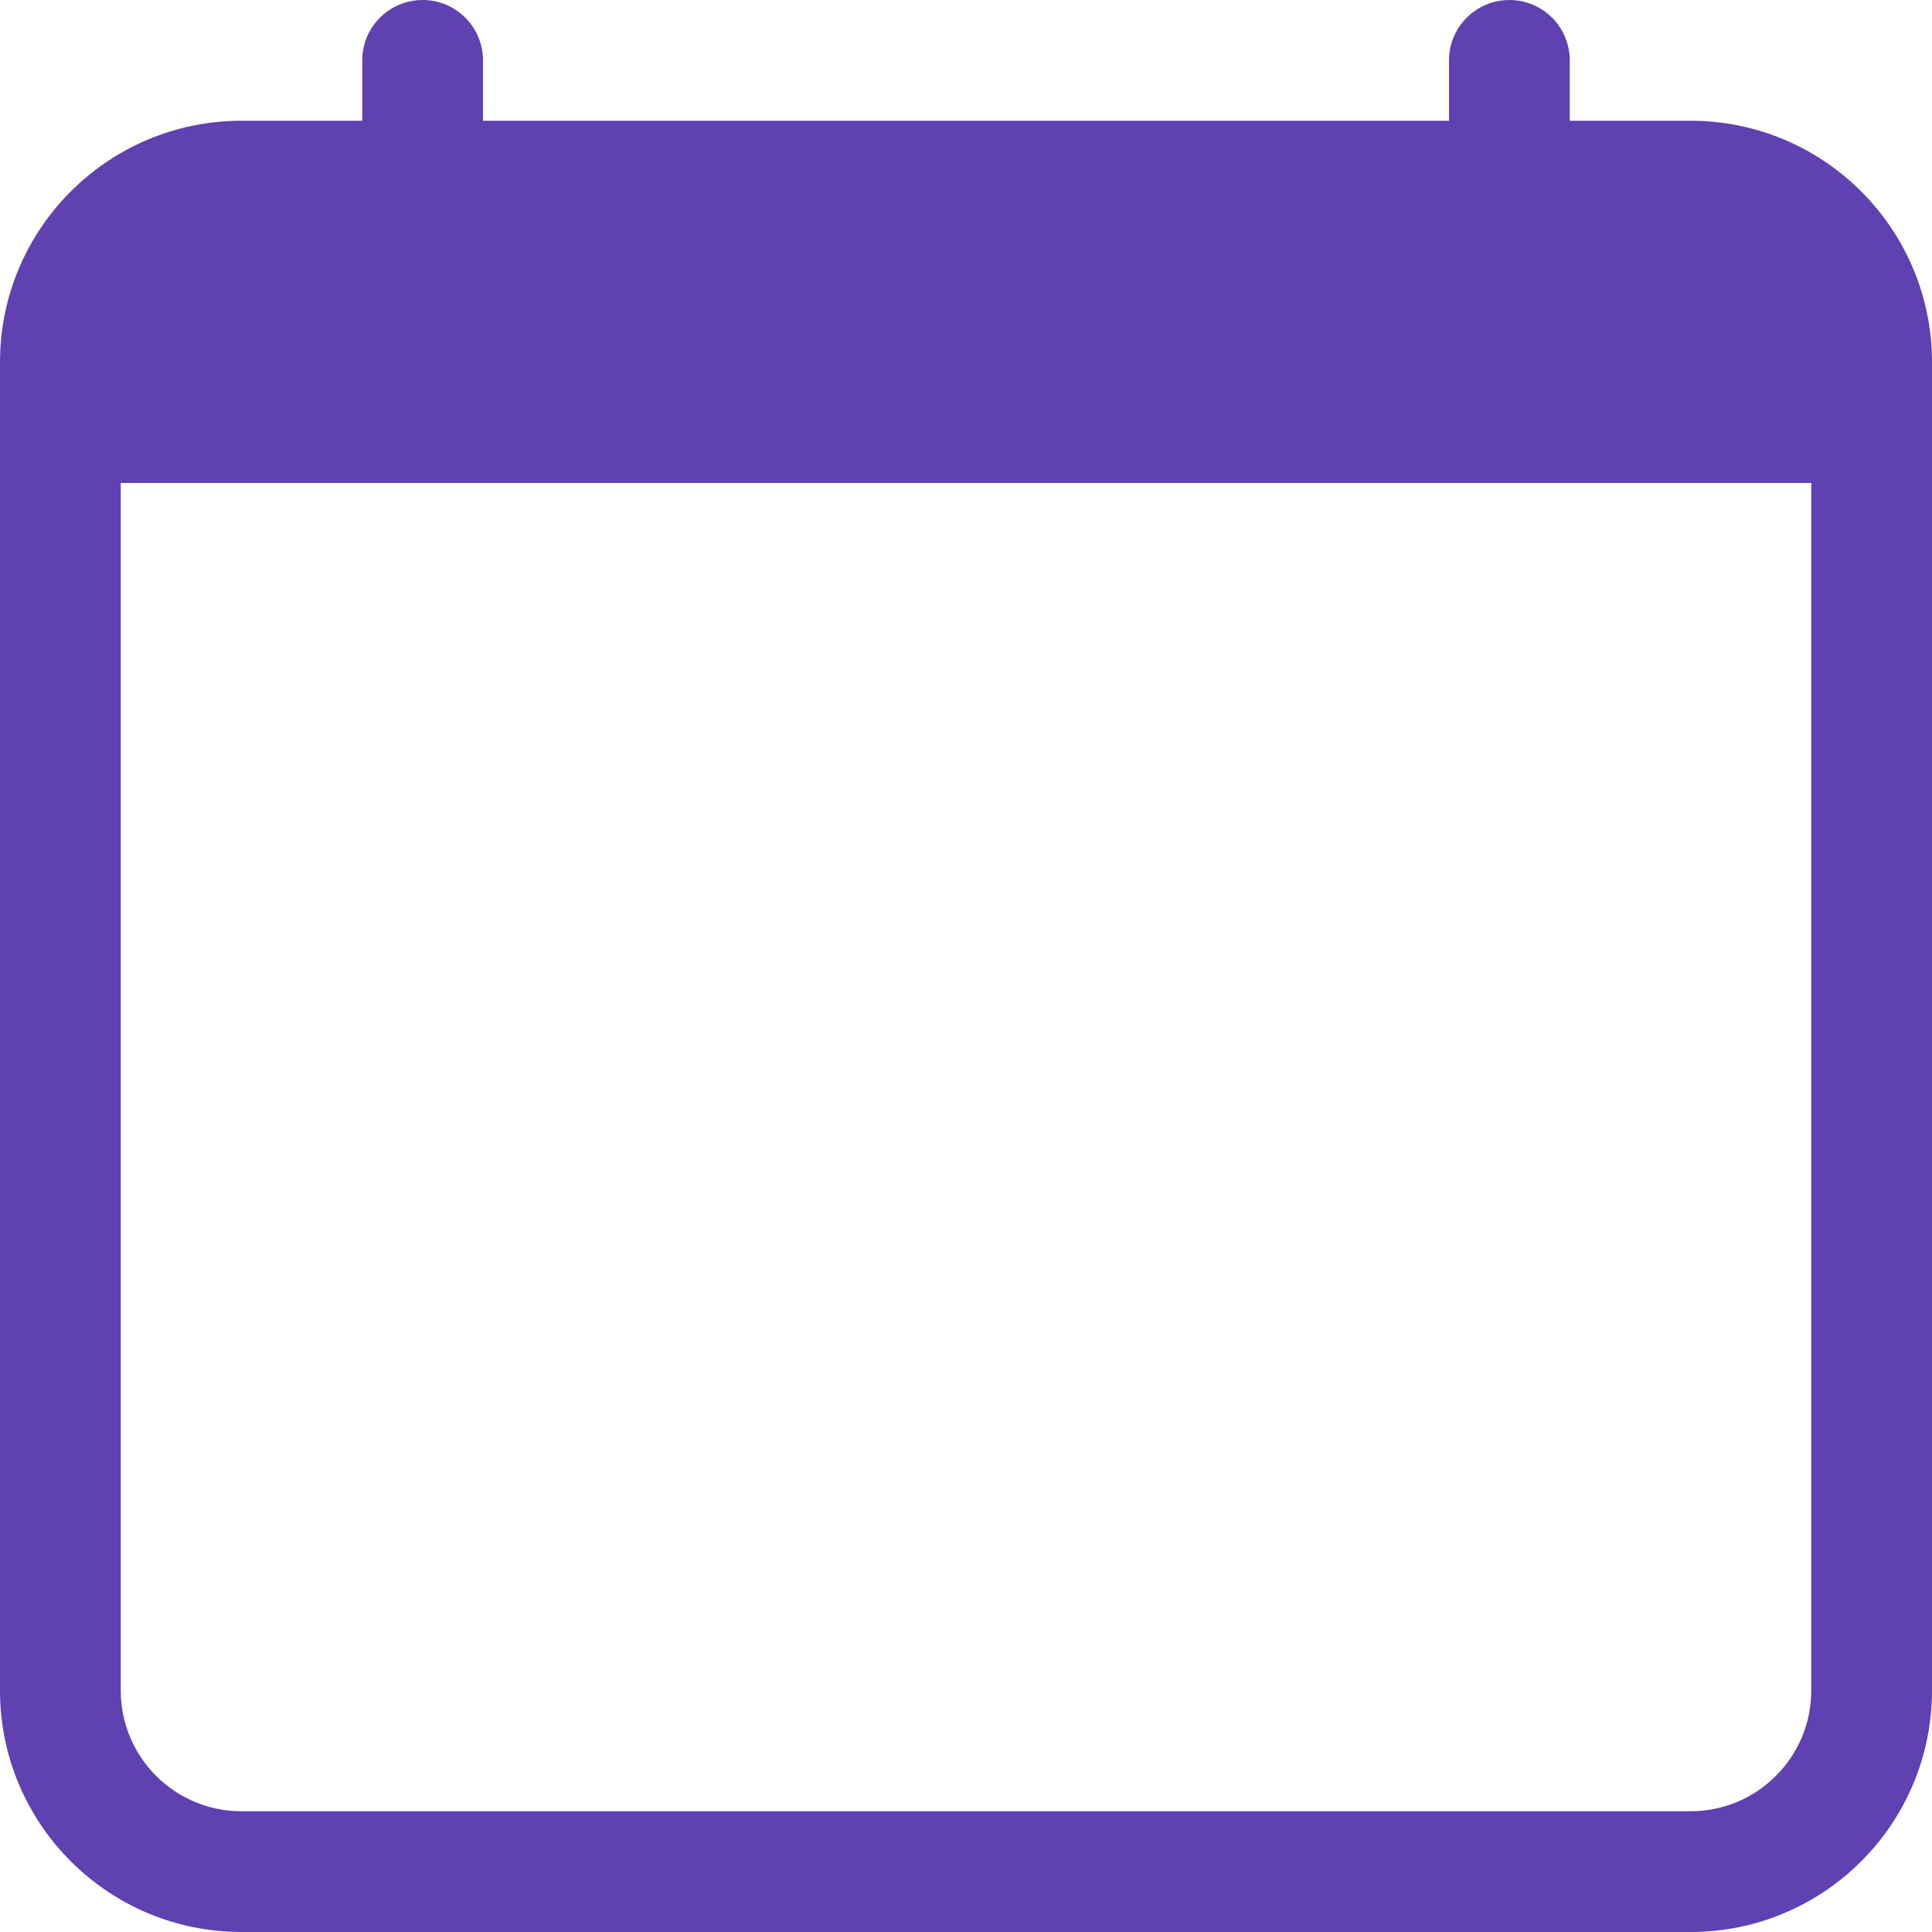
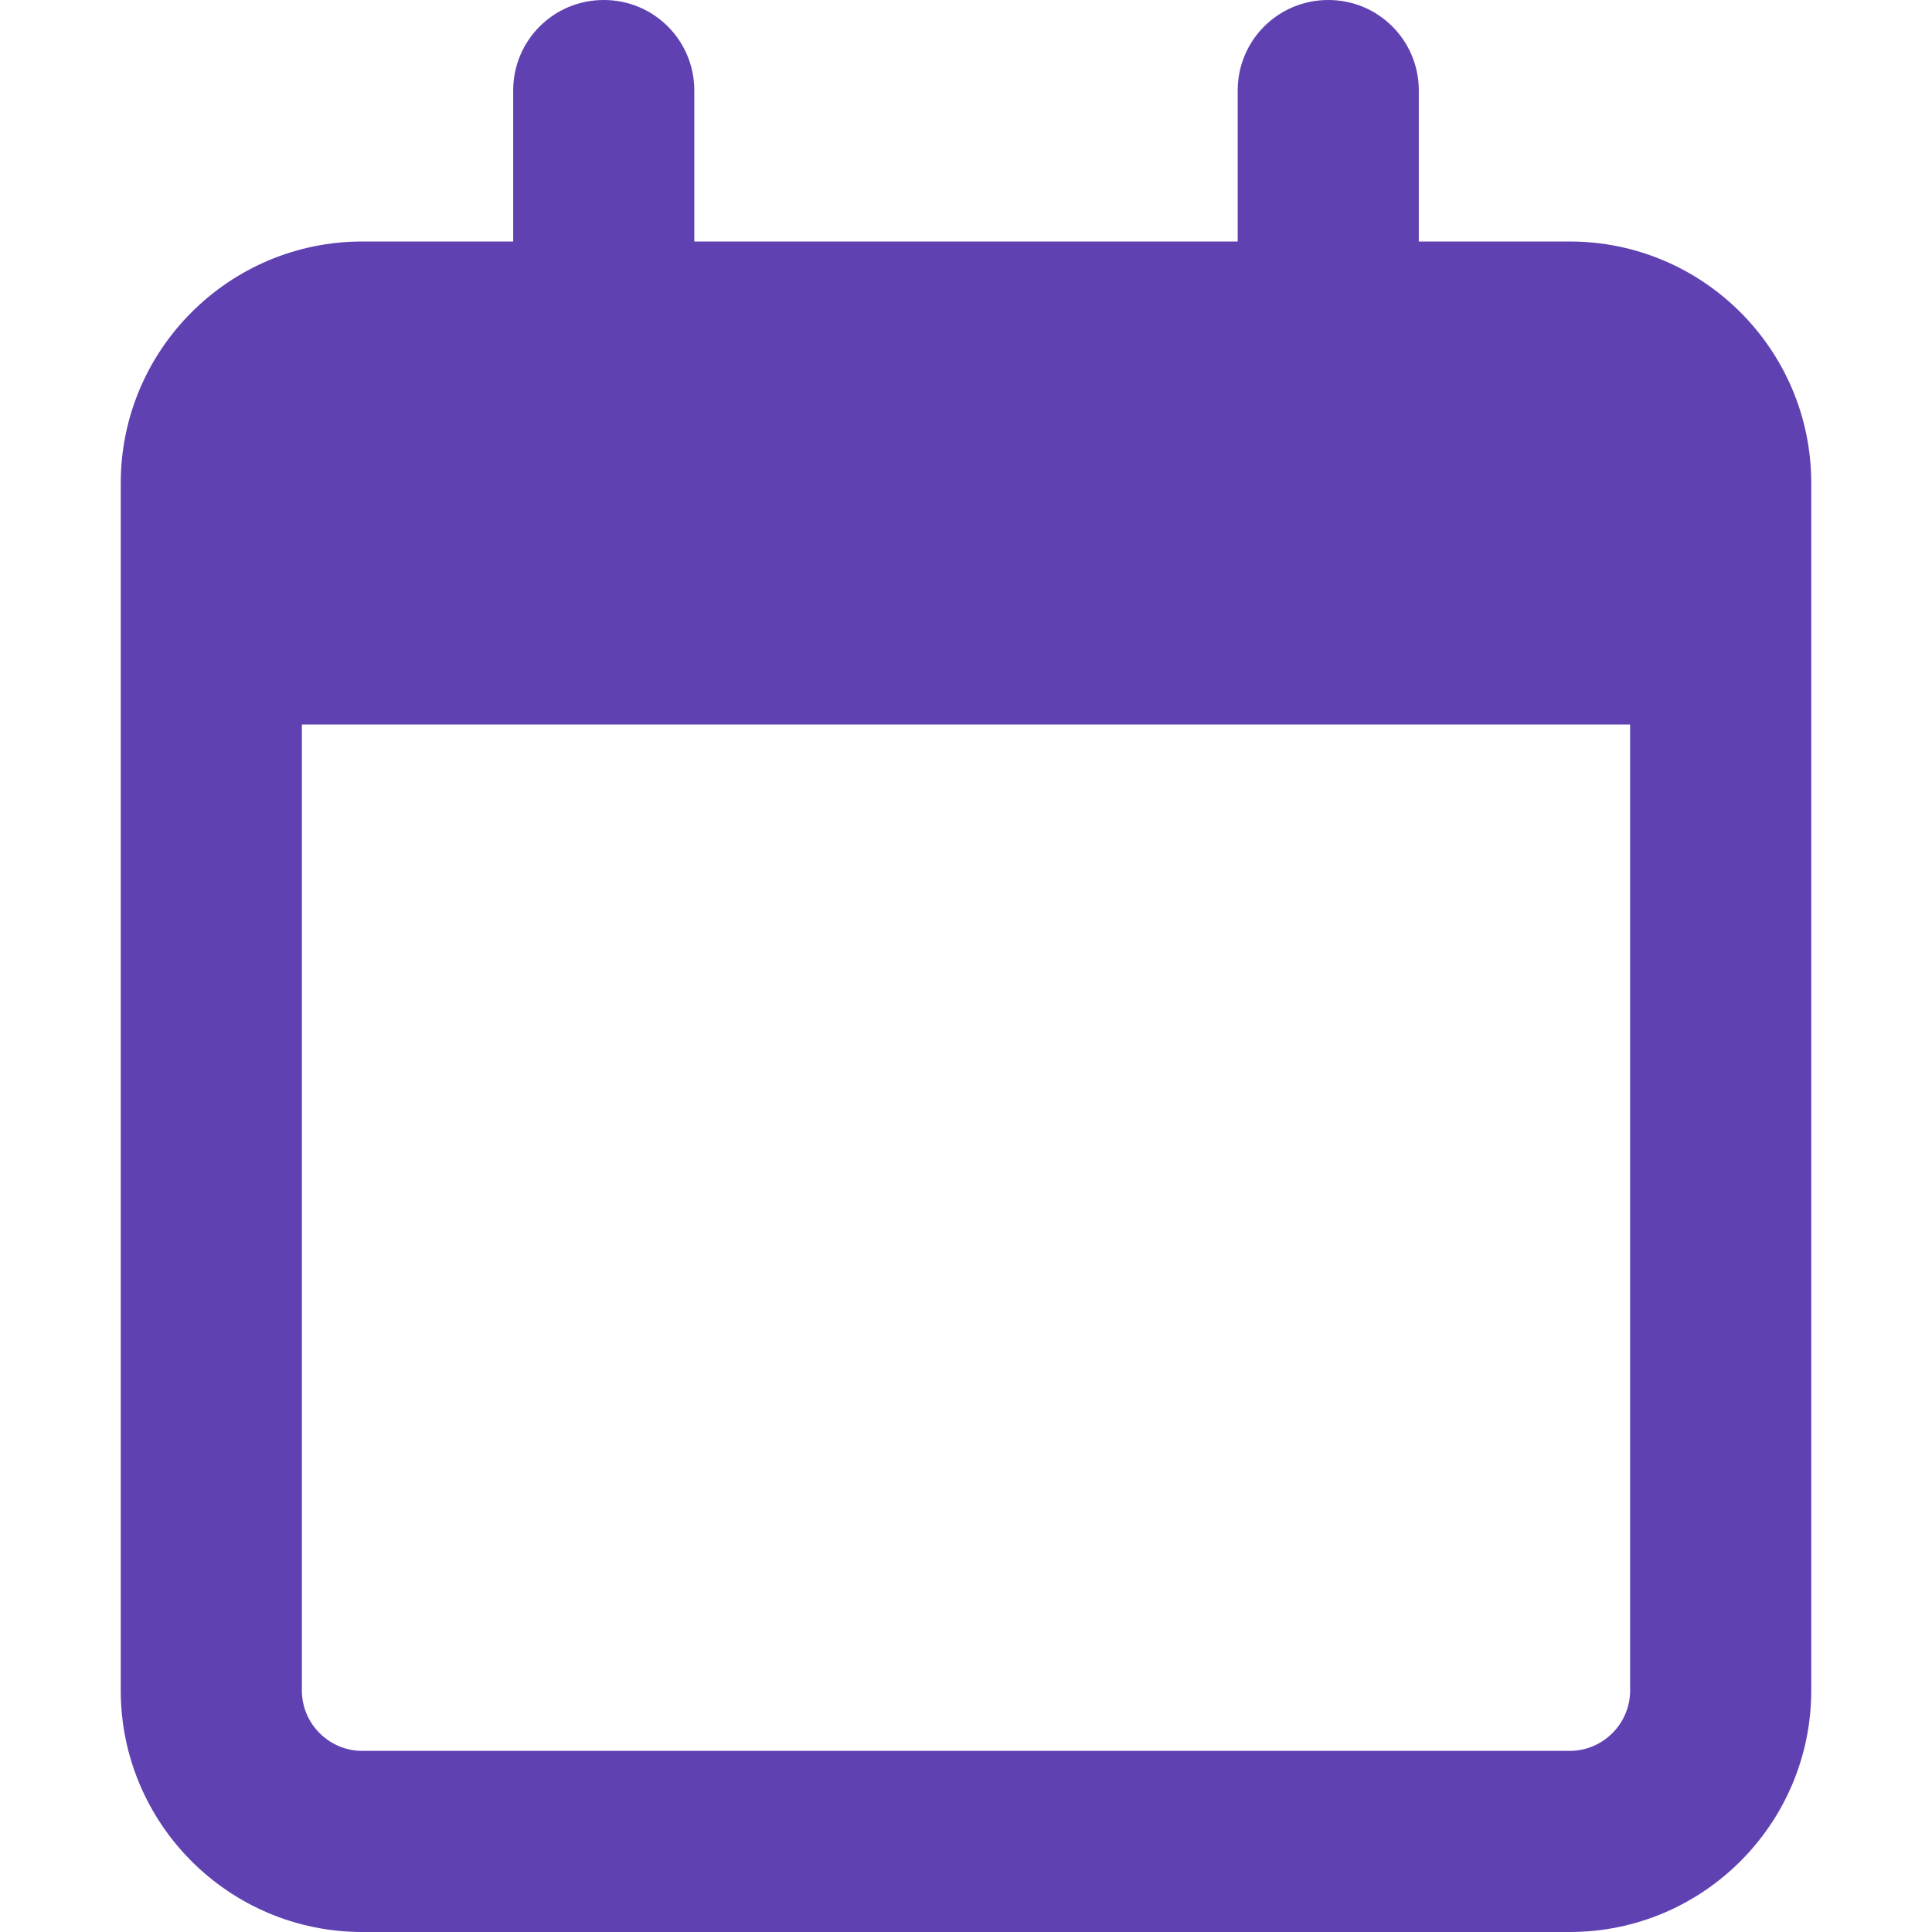
- <svg xmlns="http://www.w3.org/2000/svg" width="50" height="50" fill="#5F41B2" class="bi bi-calendar" viewBox="0 0 16 16">
-   <path d="M3.5 0a.5.5 0 0 1 .5.5V1h8V.5a.5.5 0 0 1 1 0V1h1a2 2 0 0 1 2 2v11a2 2 0 0 1-2 2H2a2 2 0 0 1-2-2V3a2 2 0 0 1 2-2h1V.5a.5.5 0 0 1 .5-.5M1 4v10a1 1 0 0 0 1 1h12a1 1 0 0 0 1-1V4z" />
+ <svg xmlns="http://www.w3.org/2000/svg" viewBox="0 0 448 512" width="50" height="50" fill="#5F41B2">
+   <path d="M152 24c0-13.3-10.7-24-24-24s-24 10.7-24 24V64H64C28.7 64 0 92.7 0 128v16 48V448c0 35.3 28.7 64 64 64H384c35.3 0 64-28.7 64-64V192 144 128c0-35.3-28.7-64-64-64H344V24c0-13.3-10.7-24-24-24s-24 10.7-24 24V64H152V24zM48 192H400V448c0 8.8-7.2 16-16 16H64c-8.8 0-16-7.2-16-16V192z" />
</svg>
